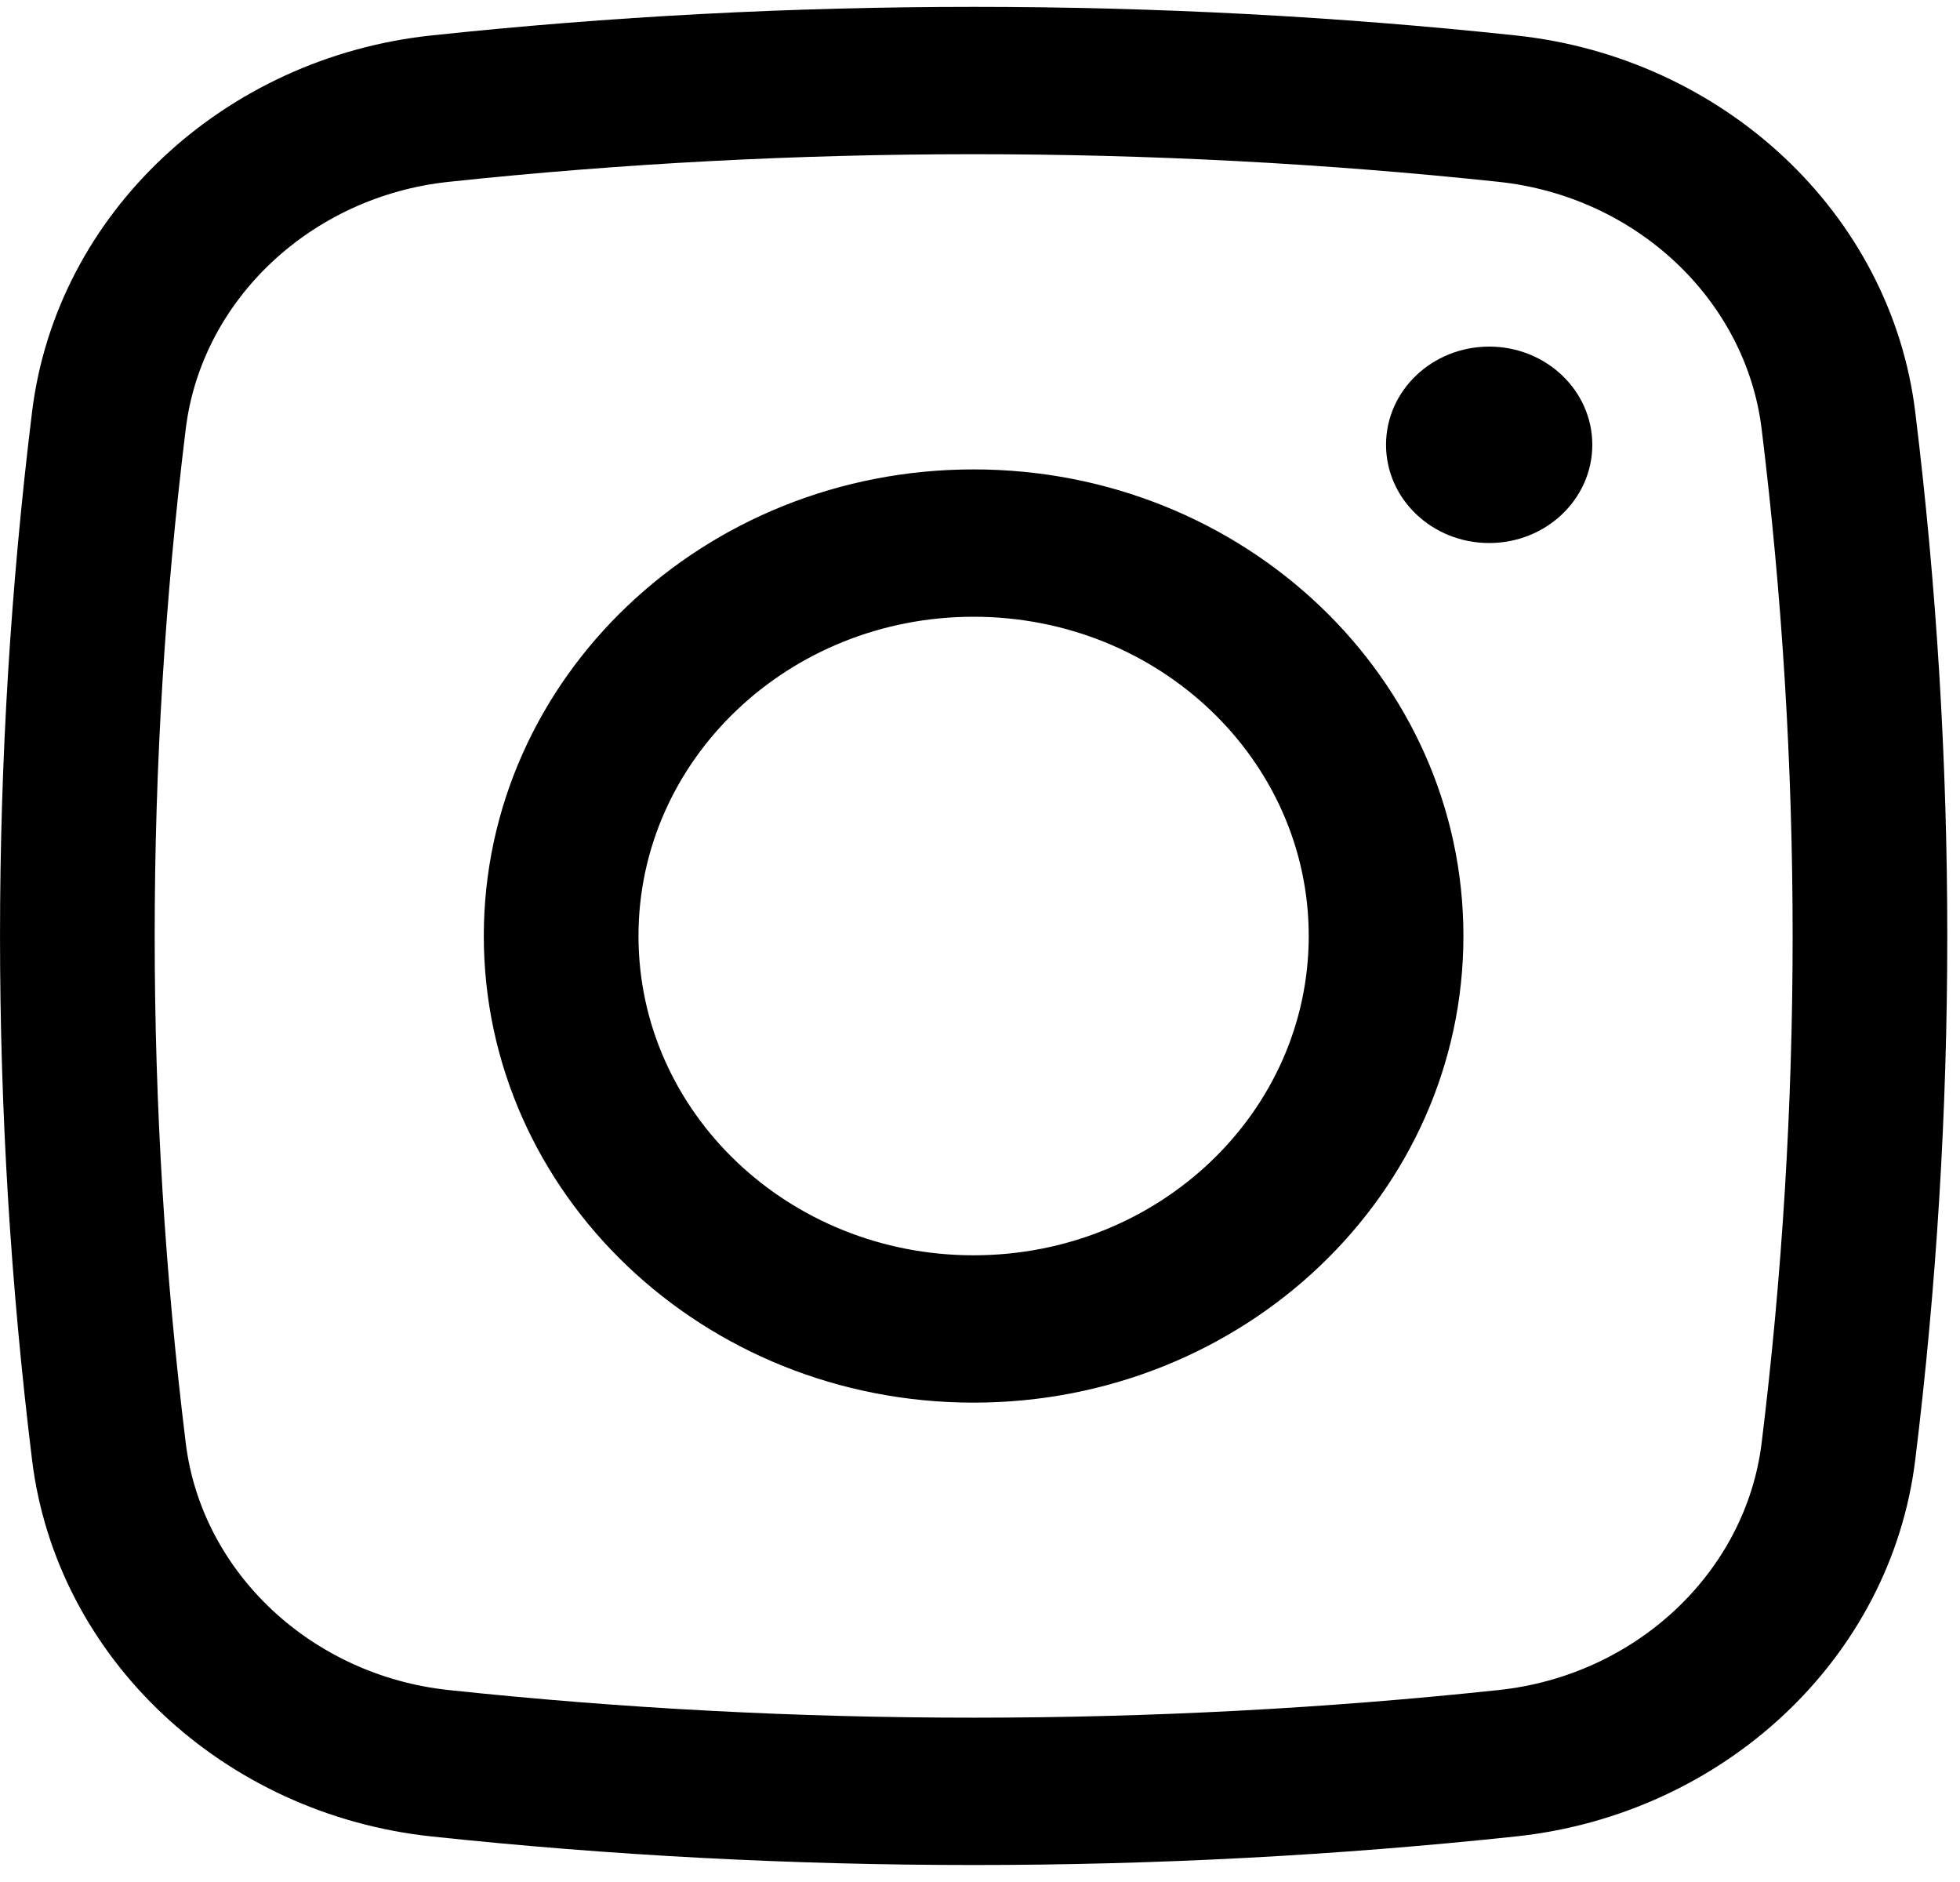
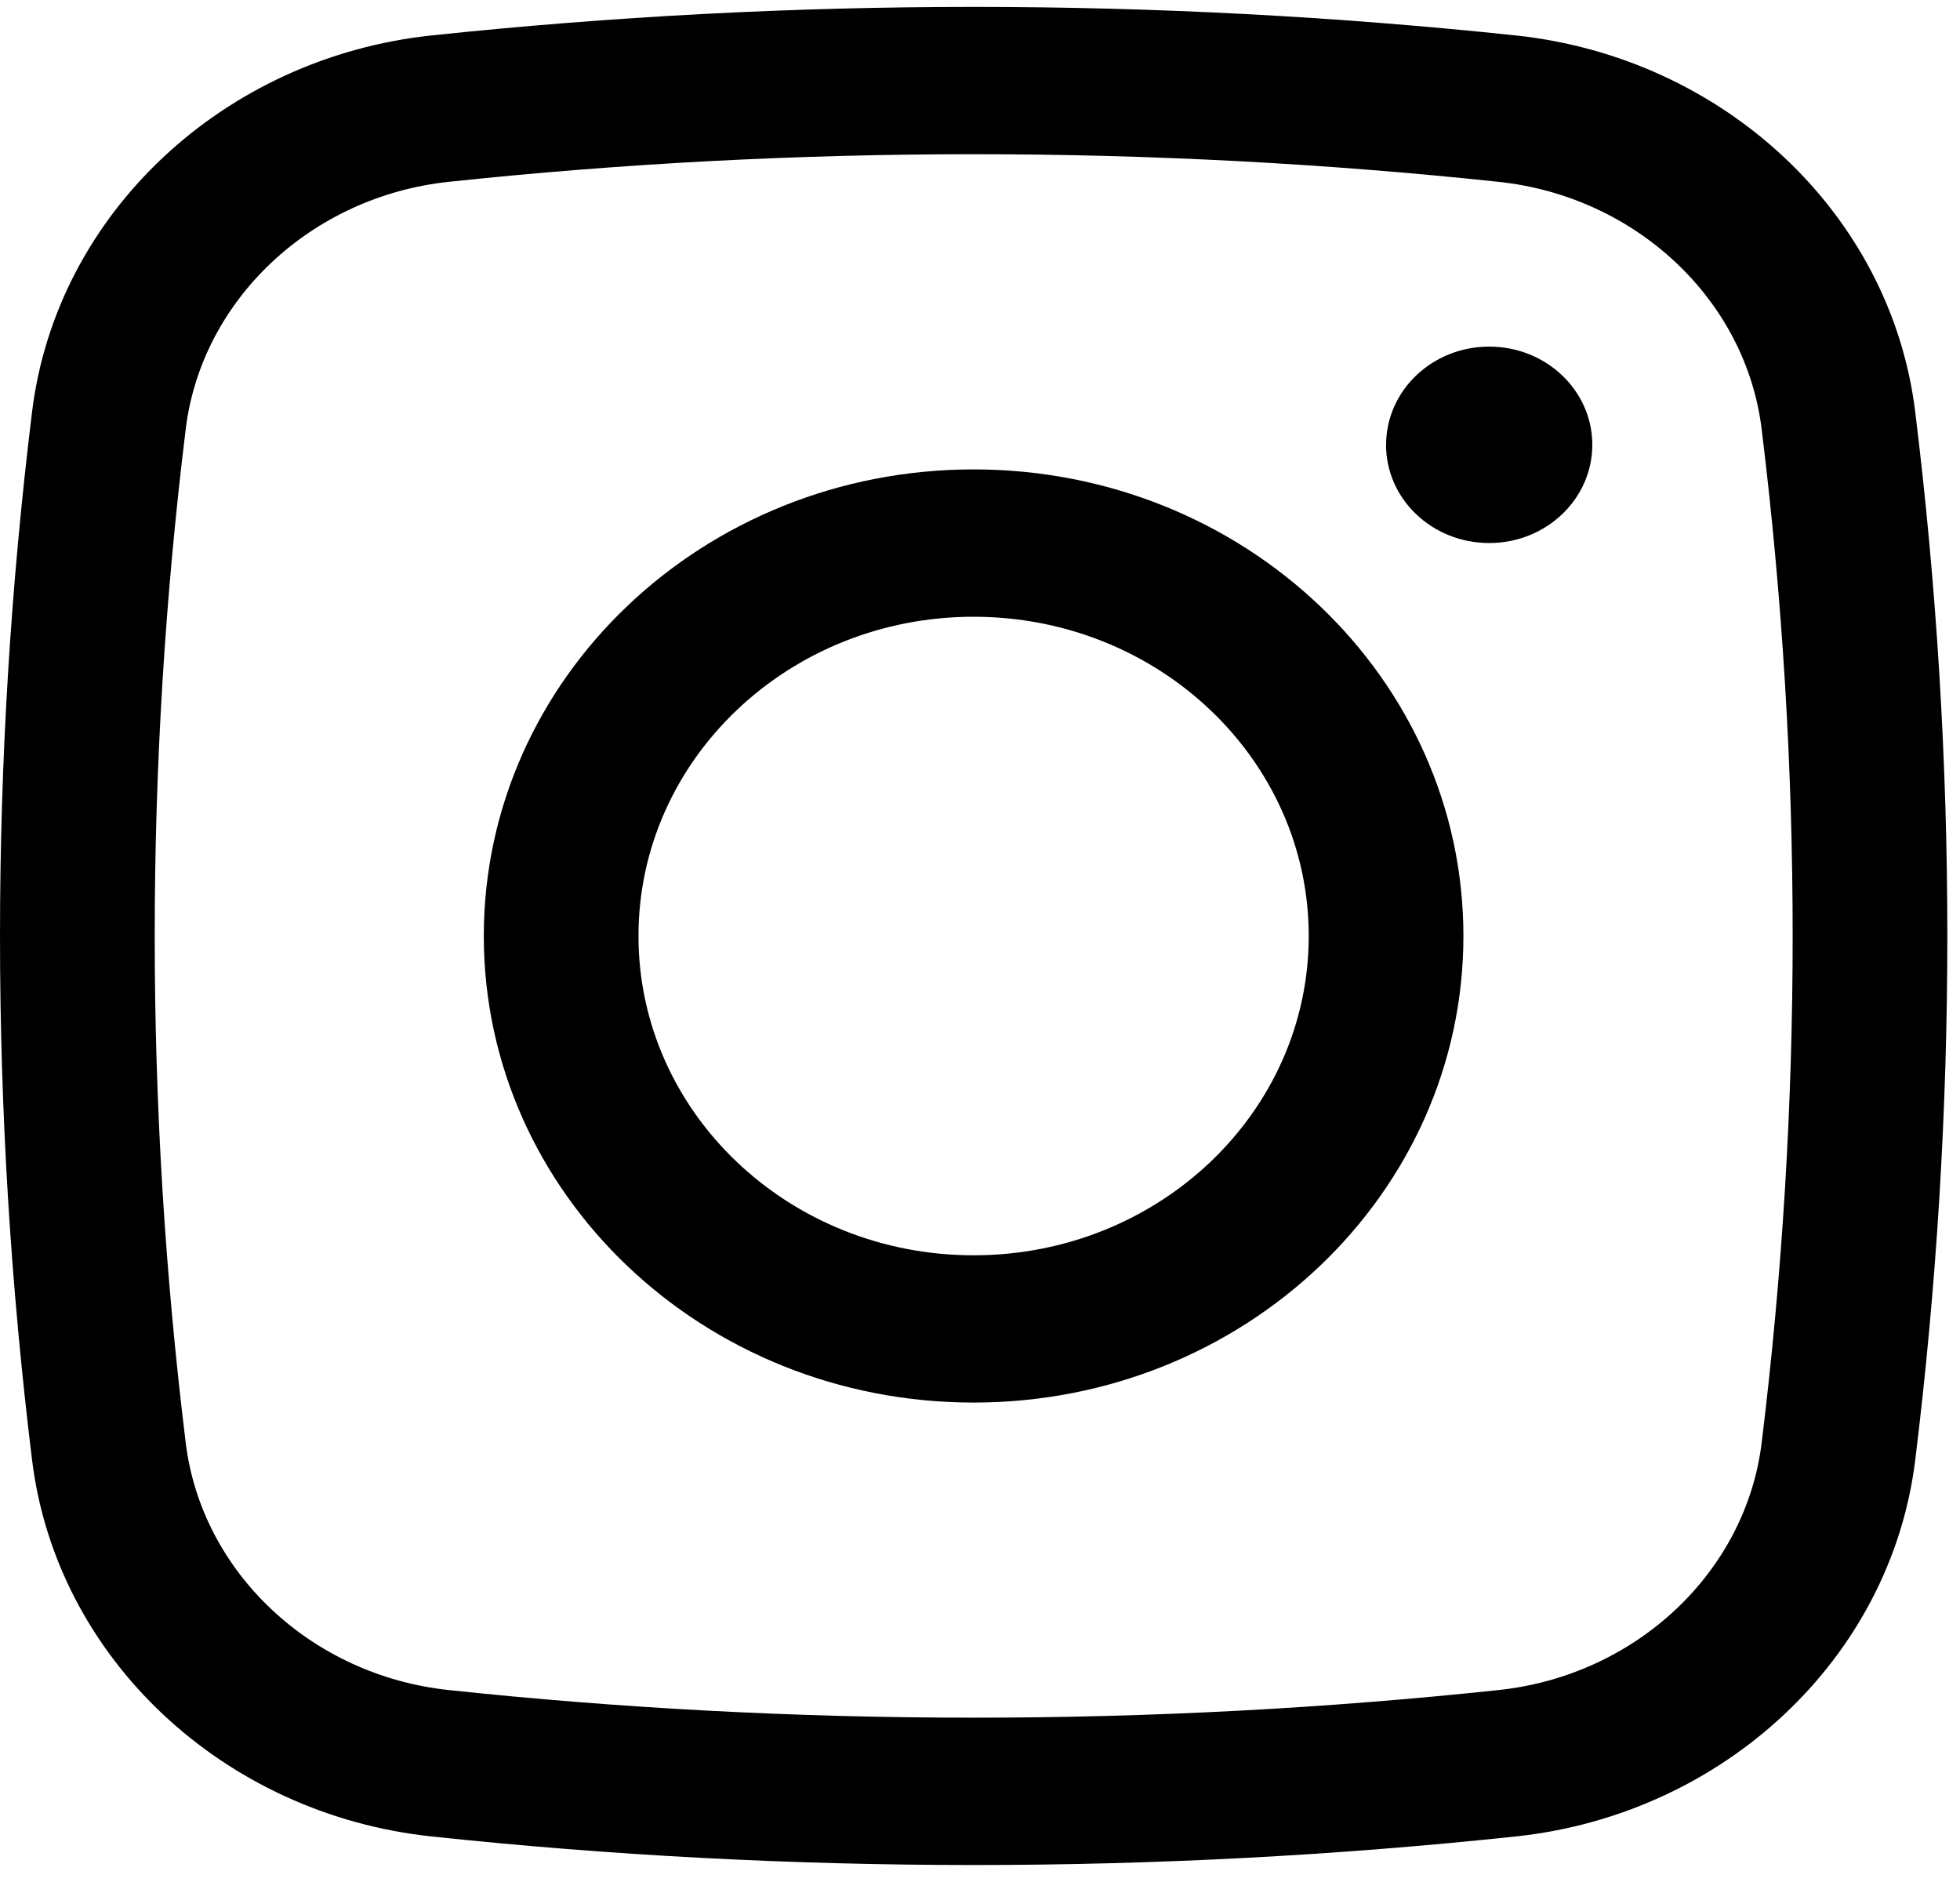
- <svg xmlns="http://www.w3.org/2000/svg" width="25" height="24" viewBox="0 0 25 24" fill="none">
-   <path d="M17.679 5.672C17.679 4.981 18.268 4.42 18.995 4.42C19.721 4.42 20.31 4.981 20.31 5.672C20.31 6.364 19.721 6.925 18.995 6.925C18.268 6.925 17.679 6.364 17.679 5.672Z" fill="black" />
-   <path fill-rule="evenodd" clip-rule="evenodd" d="M12.418 5.986C8.968 5.986 6.171 8.65 6.171 11.936C6.171 15.223 8.968 17.887 12.418 17.887C15.869 17.887 18.666 15.223 18.666 11.936C18.666 8.65 15.869 5.986 12.418 5.986ZM8.144 11.936C8.144 9.688 10.057 7.865 12.418 7.865C14.779 7.865 16.693 9.688 16.693 11.936C16.693 14.185 14.779 16.008 12.418 16.008C10.057 16.008 8.144 14.185 8.144 11.936Z" fill="black" />
-   <path fill-rule="evenodd" clip-rule="evenodd" d="M19.335 0.452C14.776 -0.034 10.062 -0.034 5.503 0.452C2.857 0.733 0.72 2.719 0.409 5.253C-0.136 9.693 -0.136 14.178 0.409 18.618C0.72 21.152 2.857 23.138 5.503 23.419C10.062 23.905 14.776 23.905 19.335 23.419C21.982 23.138 24.118 21.152 24.429 18.618C24.974 14.178 24.974 9.693 24.429 5.253C24.118 2.719 21.982 0.733 19.335 0.452ZM5.722 2.319C10.136 1.849 14.702 1.849 19.116 2.319C20.866 2.505 22.267 3.82 22.47 5.471C22.997 9.766 22.997 14.105 22.47 18.4C22.267 20.051 20.866 21.366 19.116 21.552C14.702 22.022 10.136 22.022 5.722 21.552C3.973 21.366 2.571 20.051 2.369 18.4C1.841 14.105 1.841 9.766 2.369 5.471C2.571 3.82 3.973 2.505 5.722 2.319Z" fill="black" />
+ <svg xmlns="http://www.w3.org/2000/svg" width="25" height="24" fill="none" viewBox="0 0 25 24">
+   <path fill="#000" d="M17.68 5.672c0-.691.588-1.252 1.315-1.252.726 0 1.315.56 1.315 1.252s-.589 1.253-1.315 1.253c-.727 0-1.316-.56-1.316-1.253Z" />
+   <path fill="#000" fill-rule="evenodd" d="M12.418 5.986c-3.45 0-6.247 2.664-6.247 5.95 0 3.287 2.797 5.95 6.247 5.95 3.45 0 6.248-2.663 6.248-5.95 0-3.286-2.797-5.95-6.248-5.95Zm-4.274 5.95c0-2.248 1.913-4.071 4.274-4.071 2.361 0 4.275 1.823 4.275 4.071 0 2.249-1.914 4.072-4.275 4.072-2.36 0-4.274-1.823-4.274-4.072Z" clip-rule="evenodd" />
+   <path fill="#000" fill-rule="evenodd" d="M19.335.452a65.881 65.881 0 0 0-13.832 0C2.857.733.72 2.719.409 5.252a54.81 54.81 0 0 0 0 13.366c.311 2.534 2.448 4.52 5.094 4.801 4.56.486 9.273.486 13.832 0 2.647-.281 4.783-2.267 5.094-4.8.546-4.44.546-8.926 0-13.366-.31-2.534-2.447-4.52-5.094-4.801ZM5.722 2.319c4.414-.47 8.98-.47 13.394 0 1.75.186 3.151 1.501 3.354 3.152a53.024 53.024 0 0 1 0 12.93c-.203 1.65-1.604 2.965-3.354 3.151-4.414.47-8.98.47-13.394 0-1.75-.186-3.15-1.501-3.353-3.152a53.02 53.02 0 0 1 0-12.929c.202-1.65 1.604-2.966 3.353-3.152Z" clip-rule="evenodd" />
</svg>
